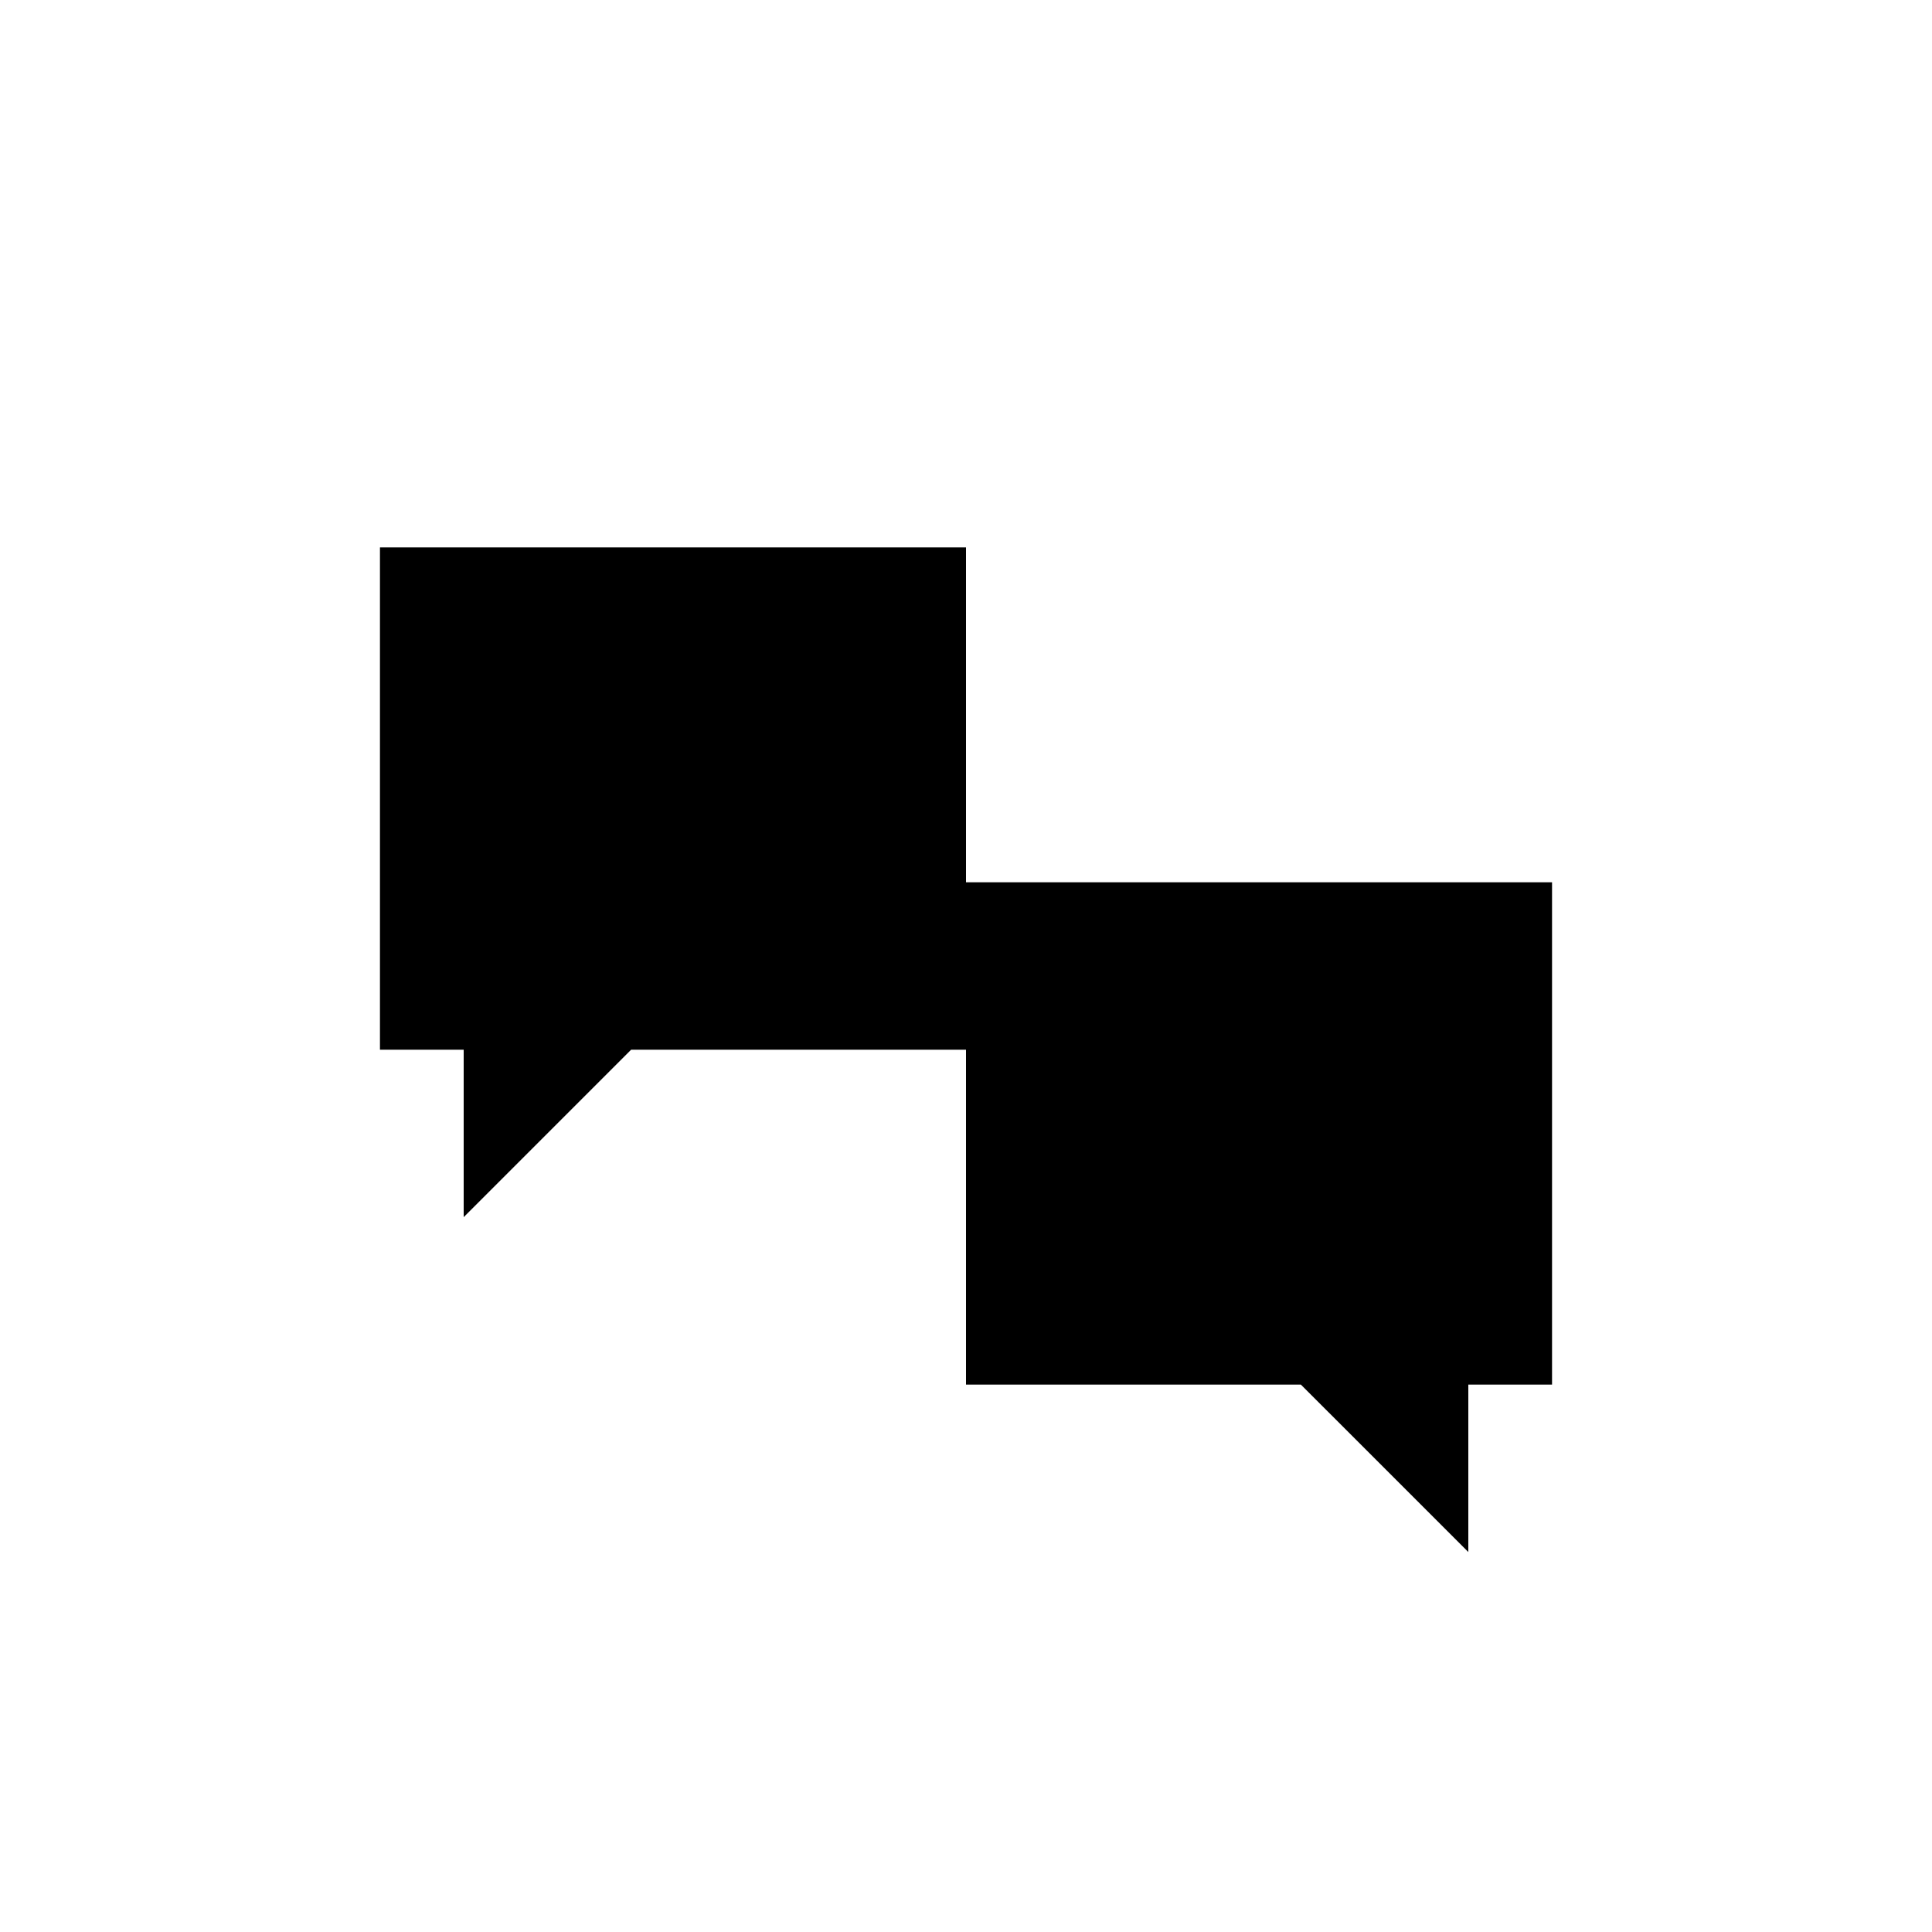
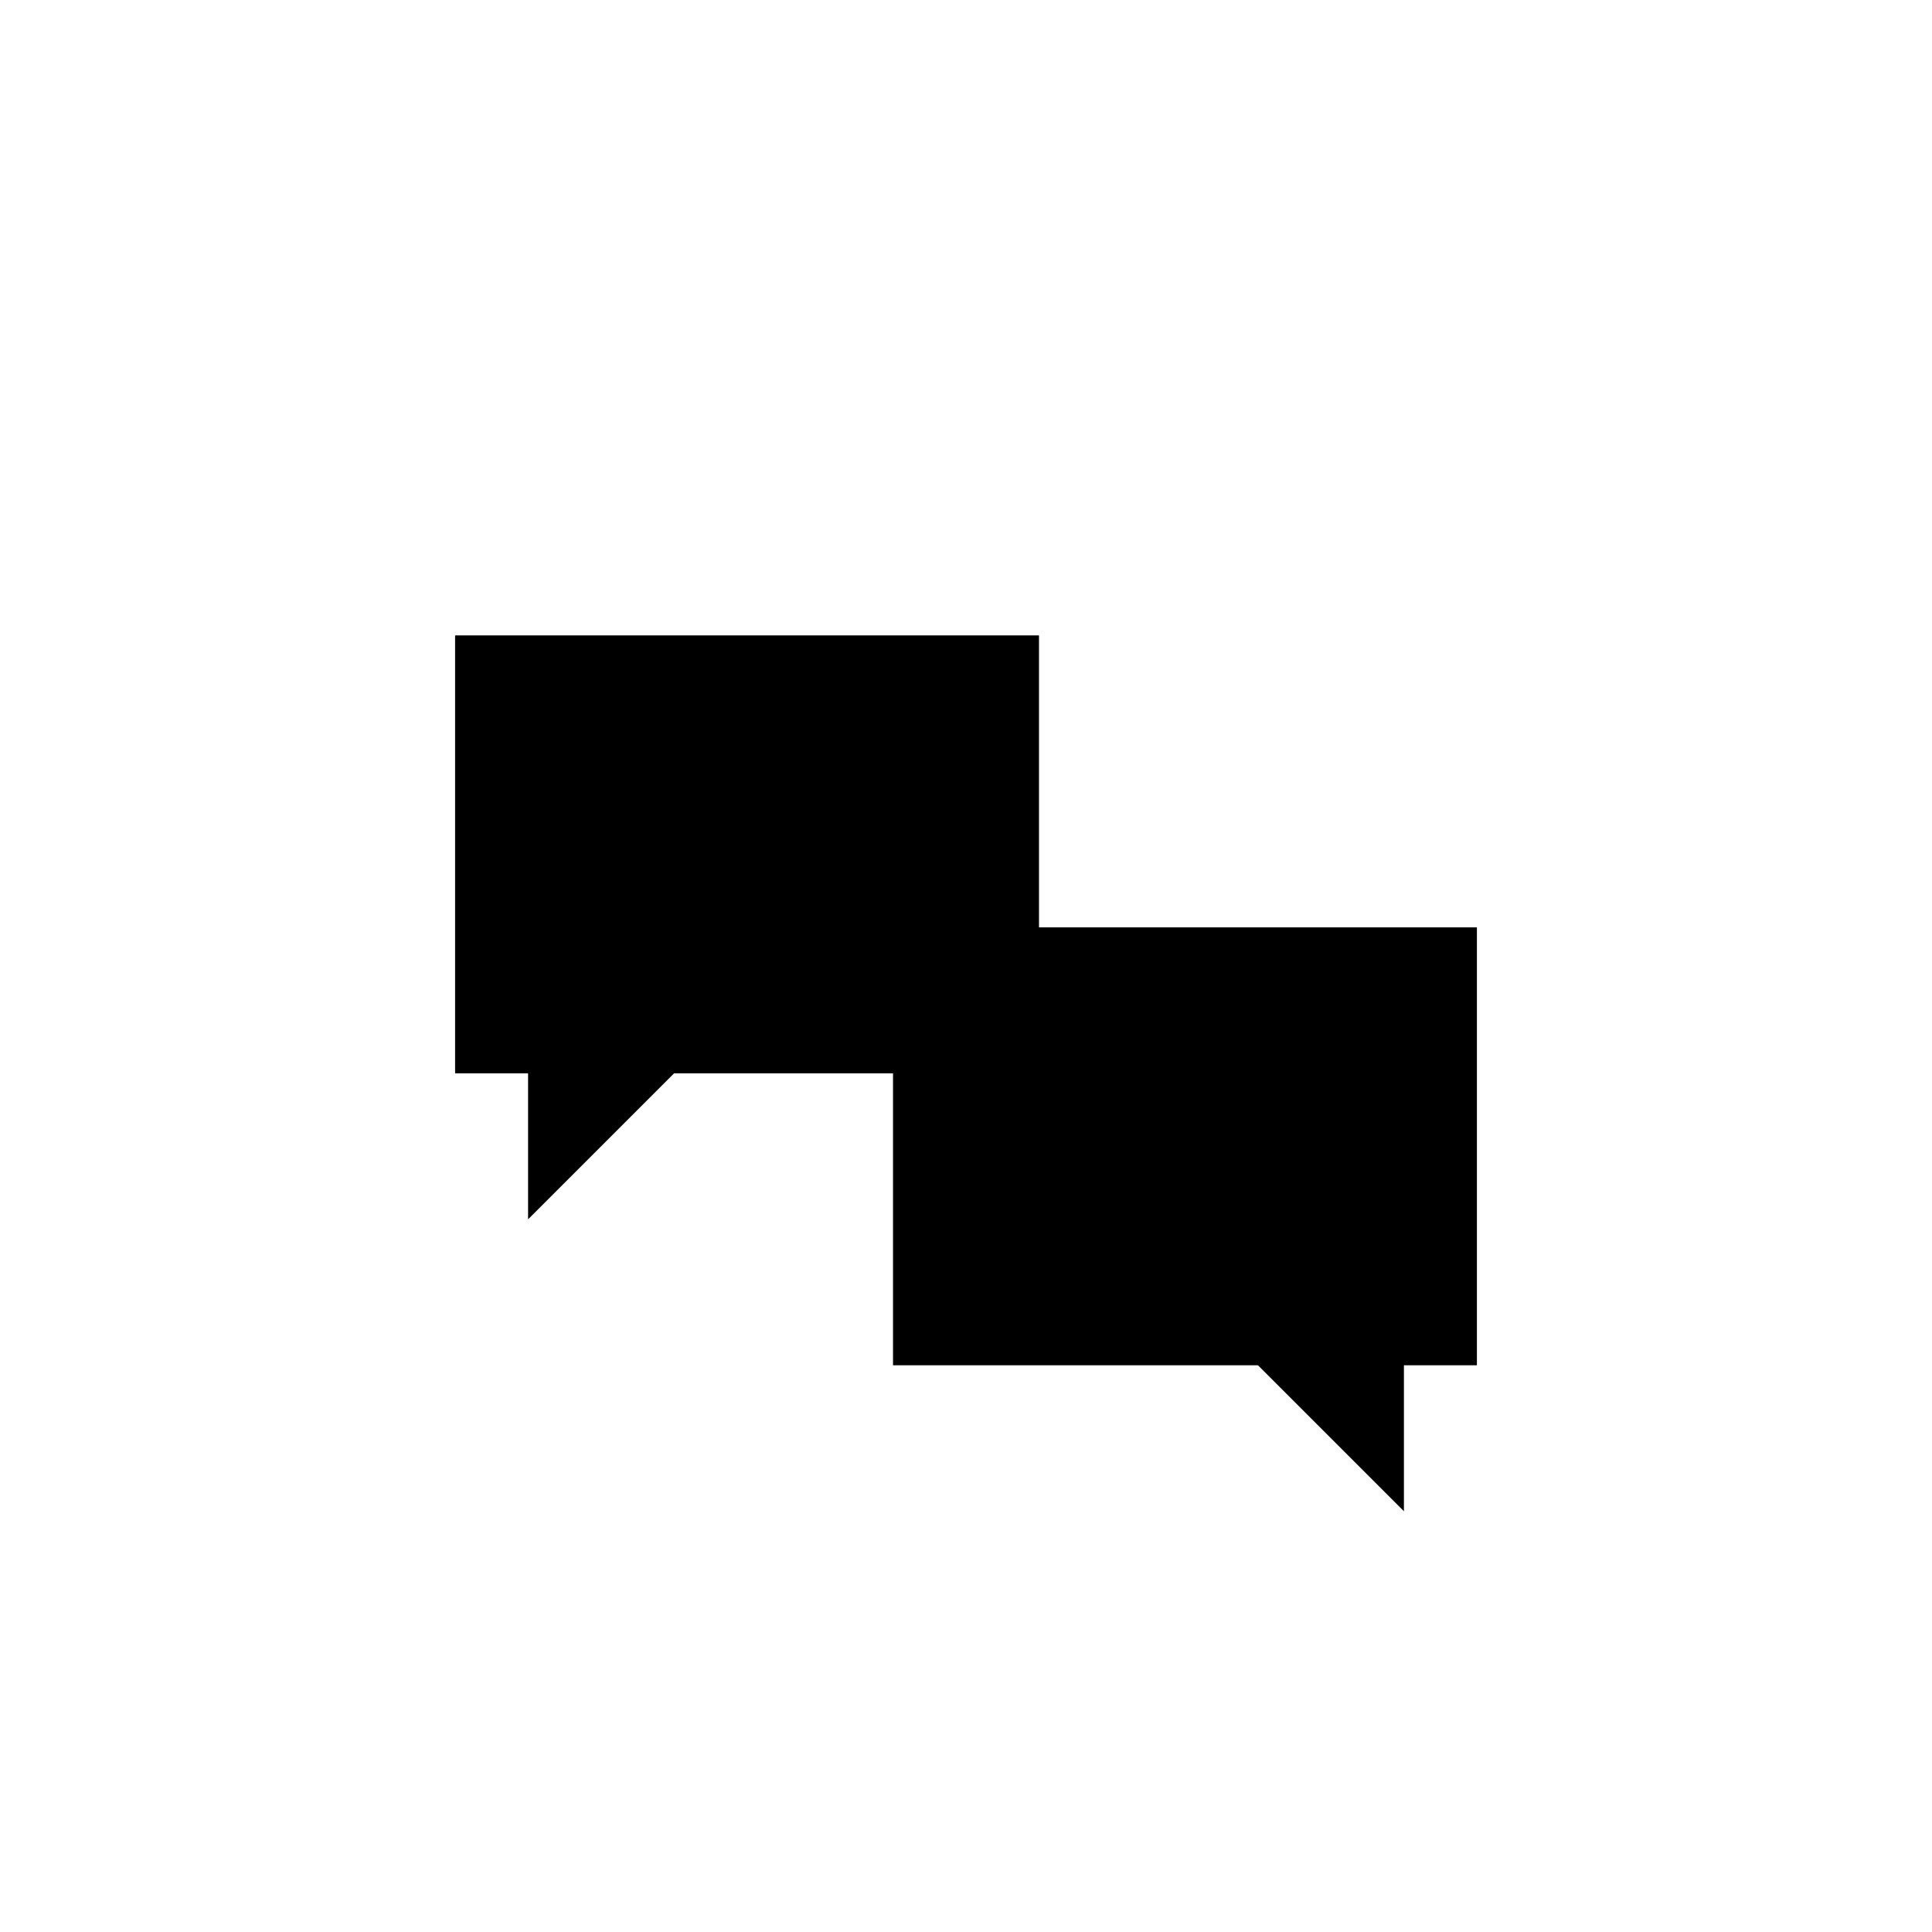
<svg xmlns="http://www.w3.org/2000/svg" viewBox="0 0 36 36" fill="none">
-   <g transform="translate(18 18) scale(0.78) translate(-18 -18)">
-     <path d="M4 8 H18 V20 H10 L6 24 V20 H4 Z" fill="currentColor" />
-     <path d="M32 16 H18 V28 H26 L30 32 V28 H32 Z" fill="currentColor" />
+   <g transform="translate(18 20) scale(0.68) translate(-18 -20)">
+     <path d="M4 8H20V20H10L6 24V20H4Z" fill="currentColor" />
+     <path d="M32 16H16V28H26L30 32V28H32Z" fill="currentColor" />
  </g>
</svg>
